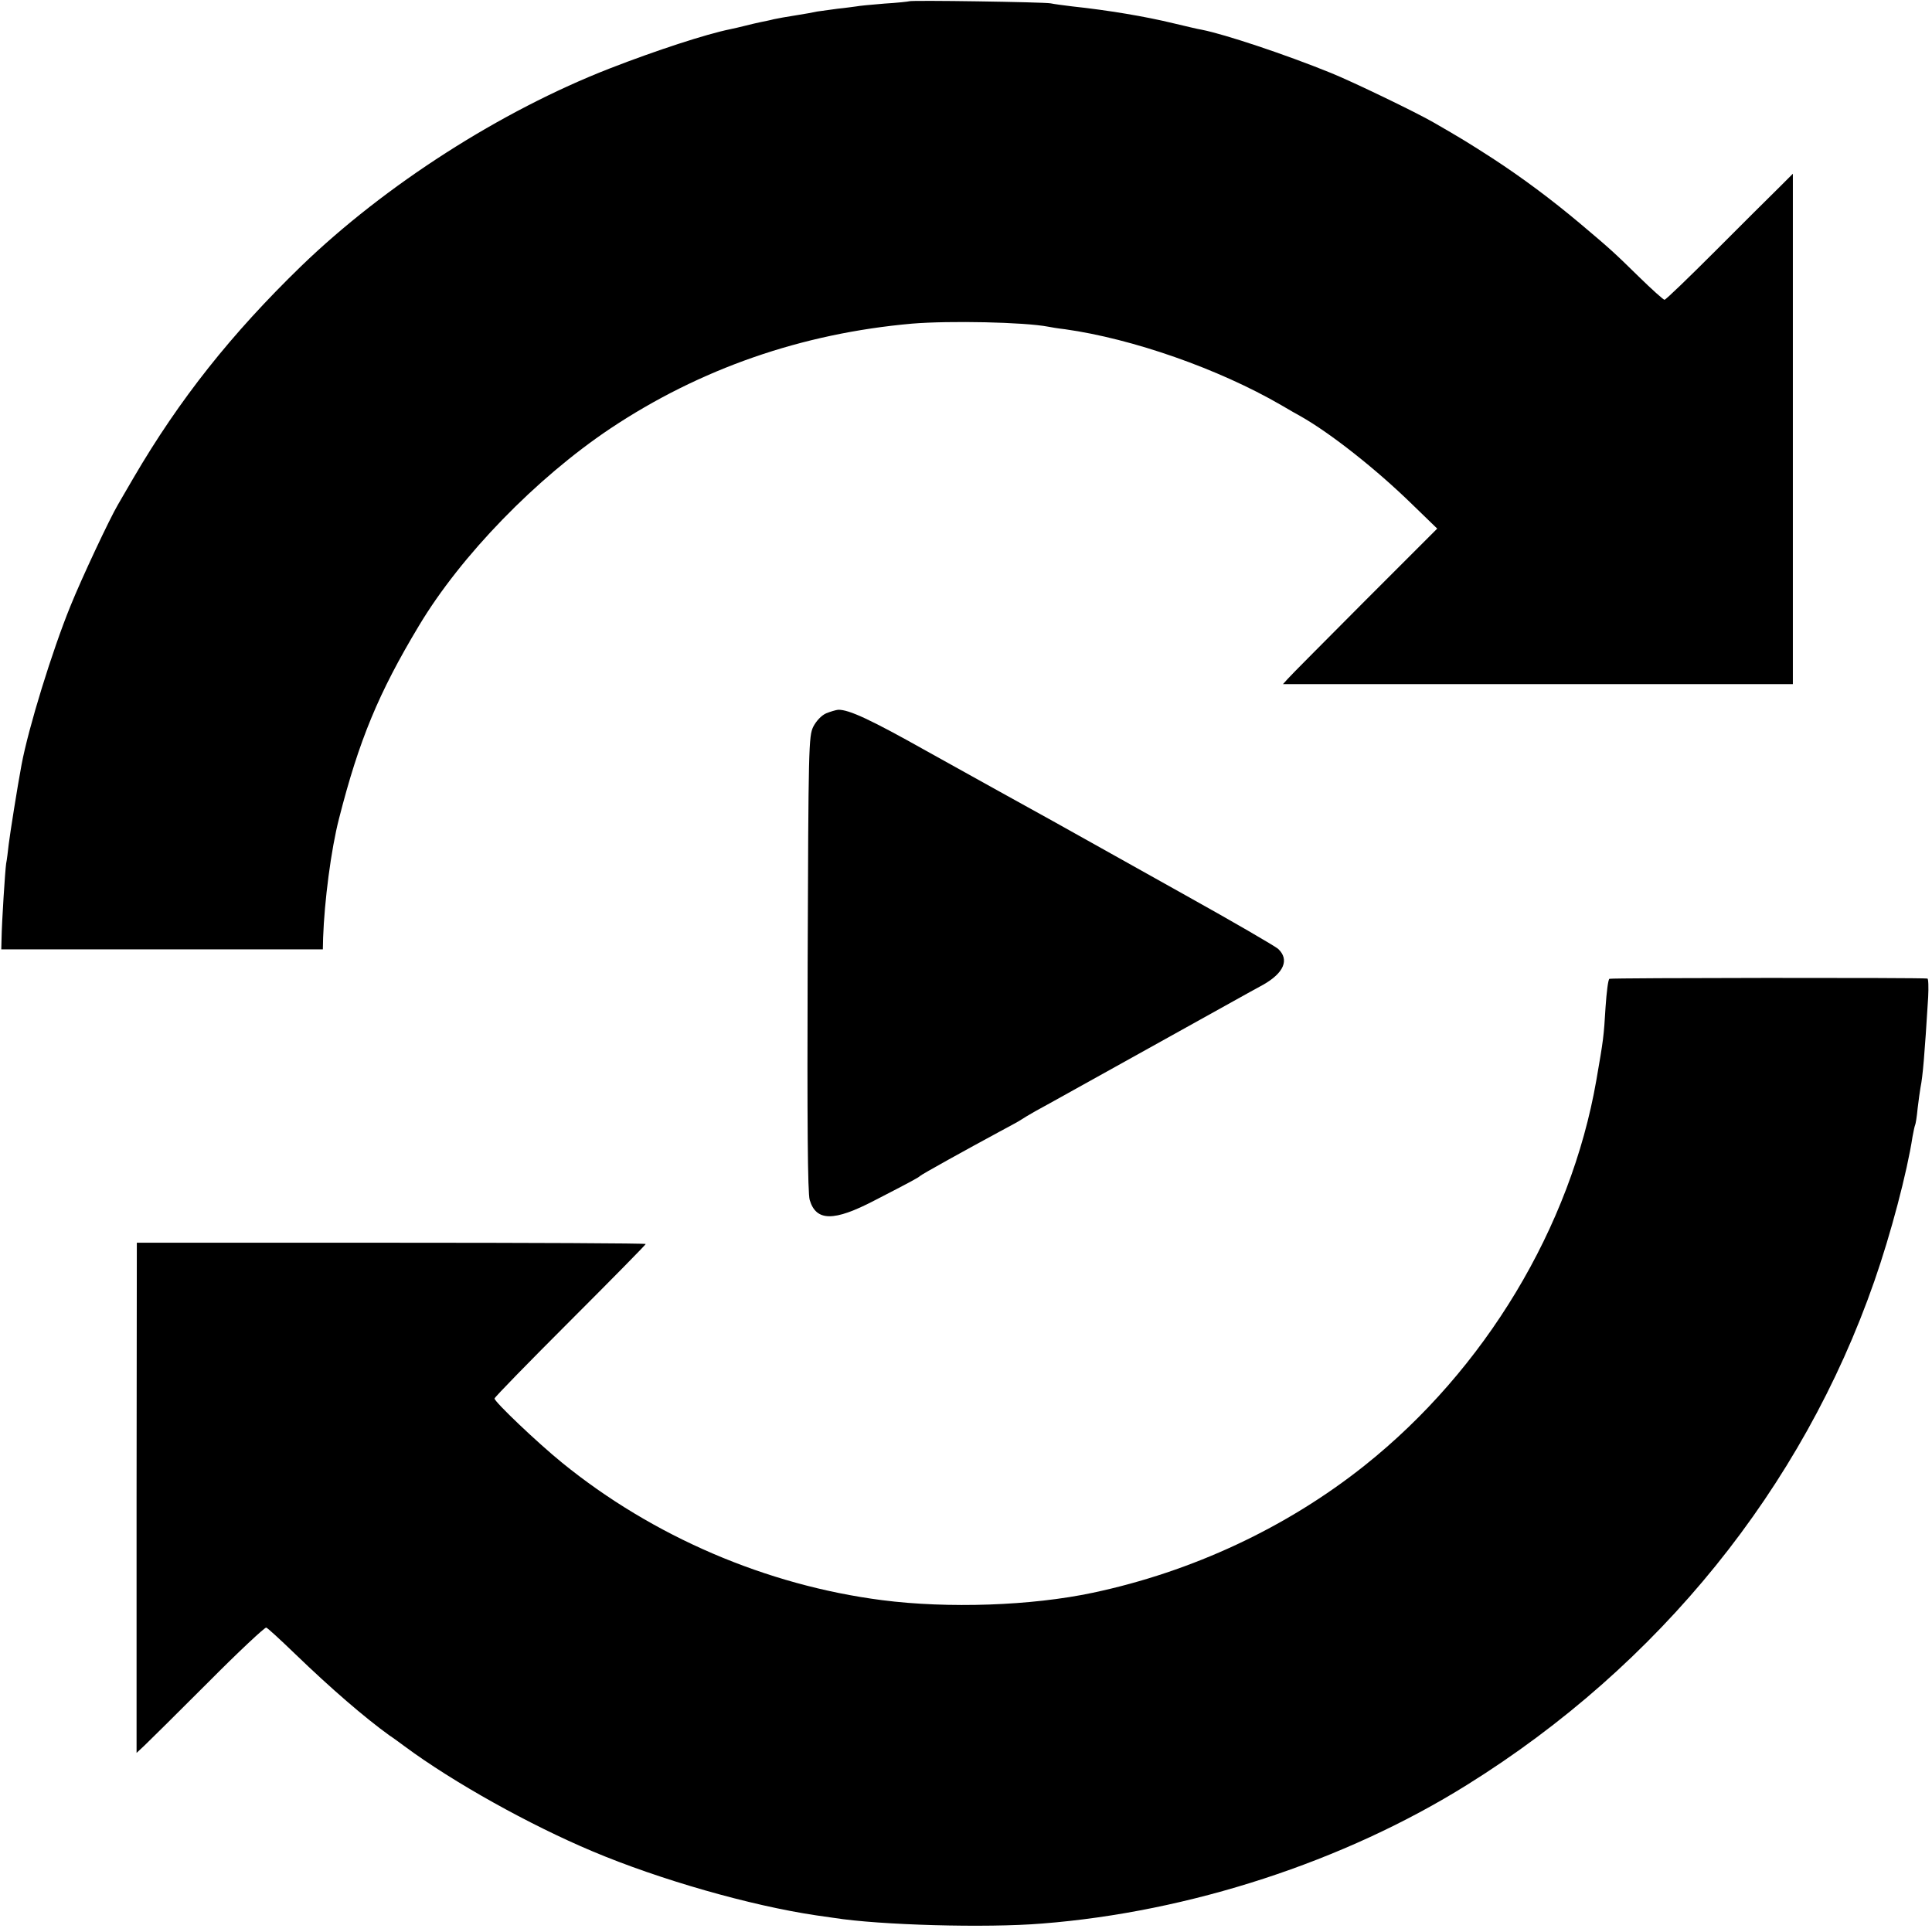
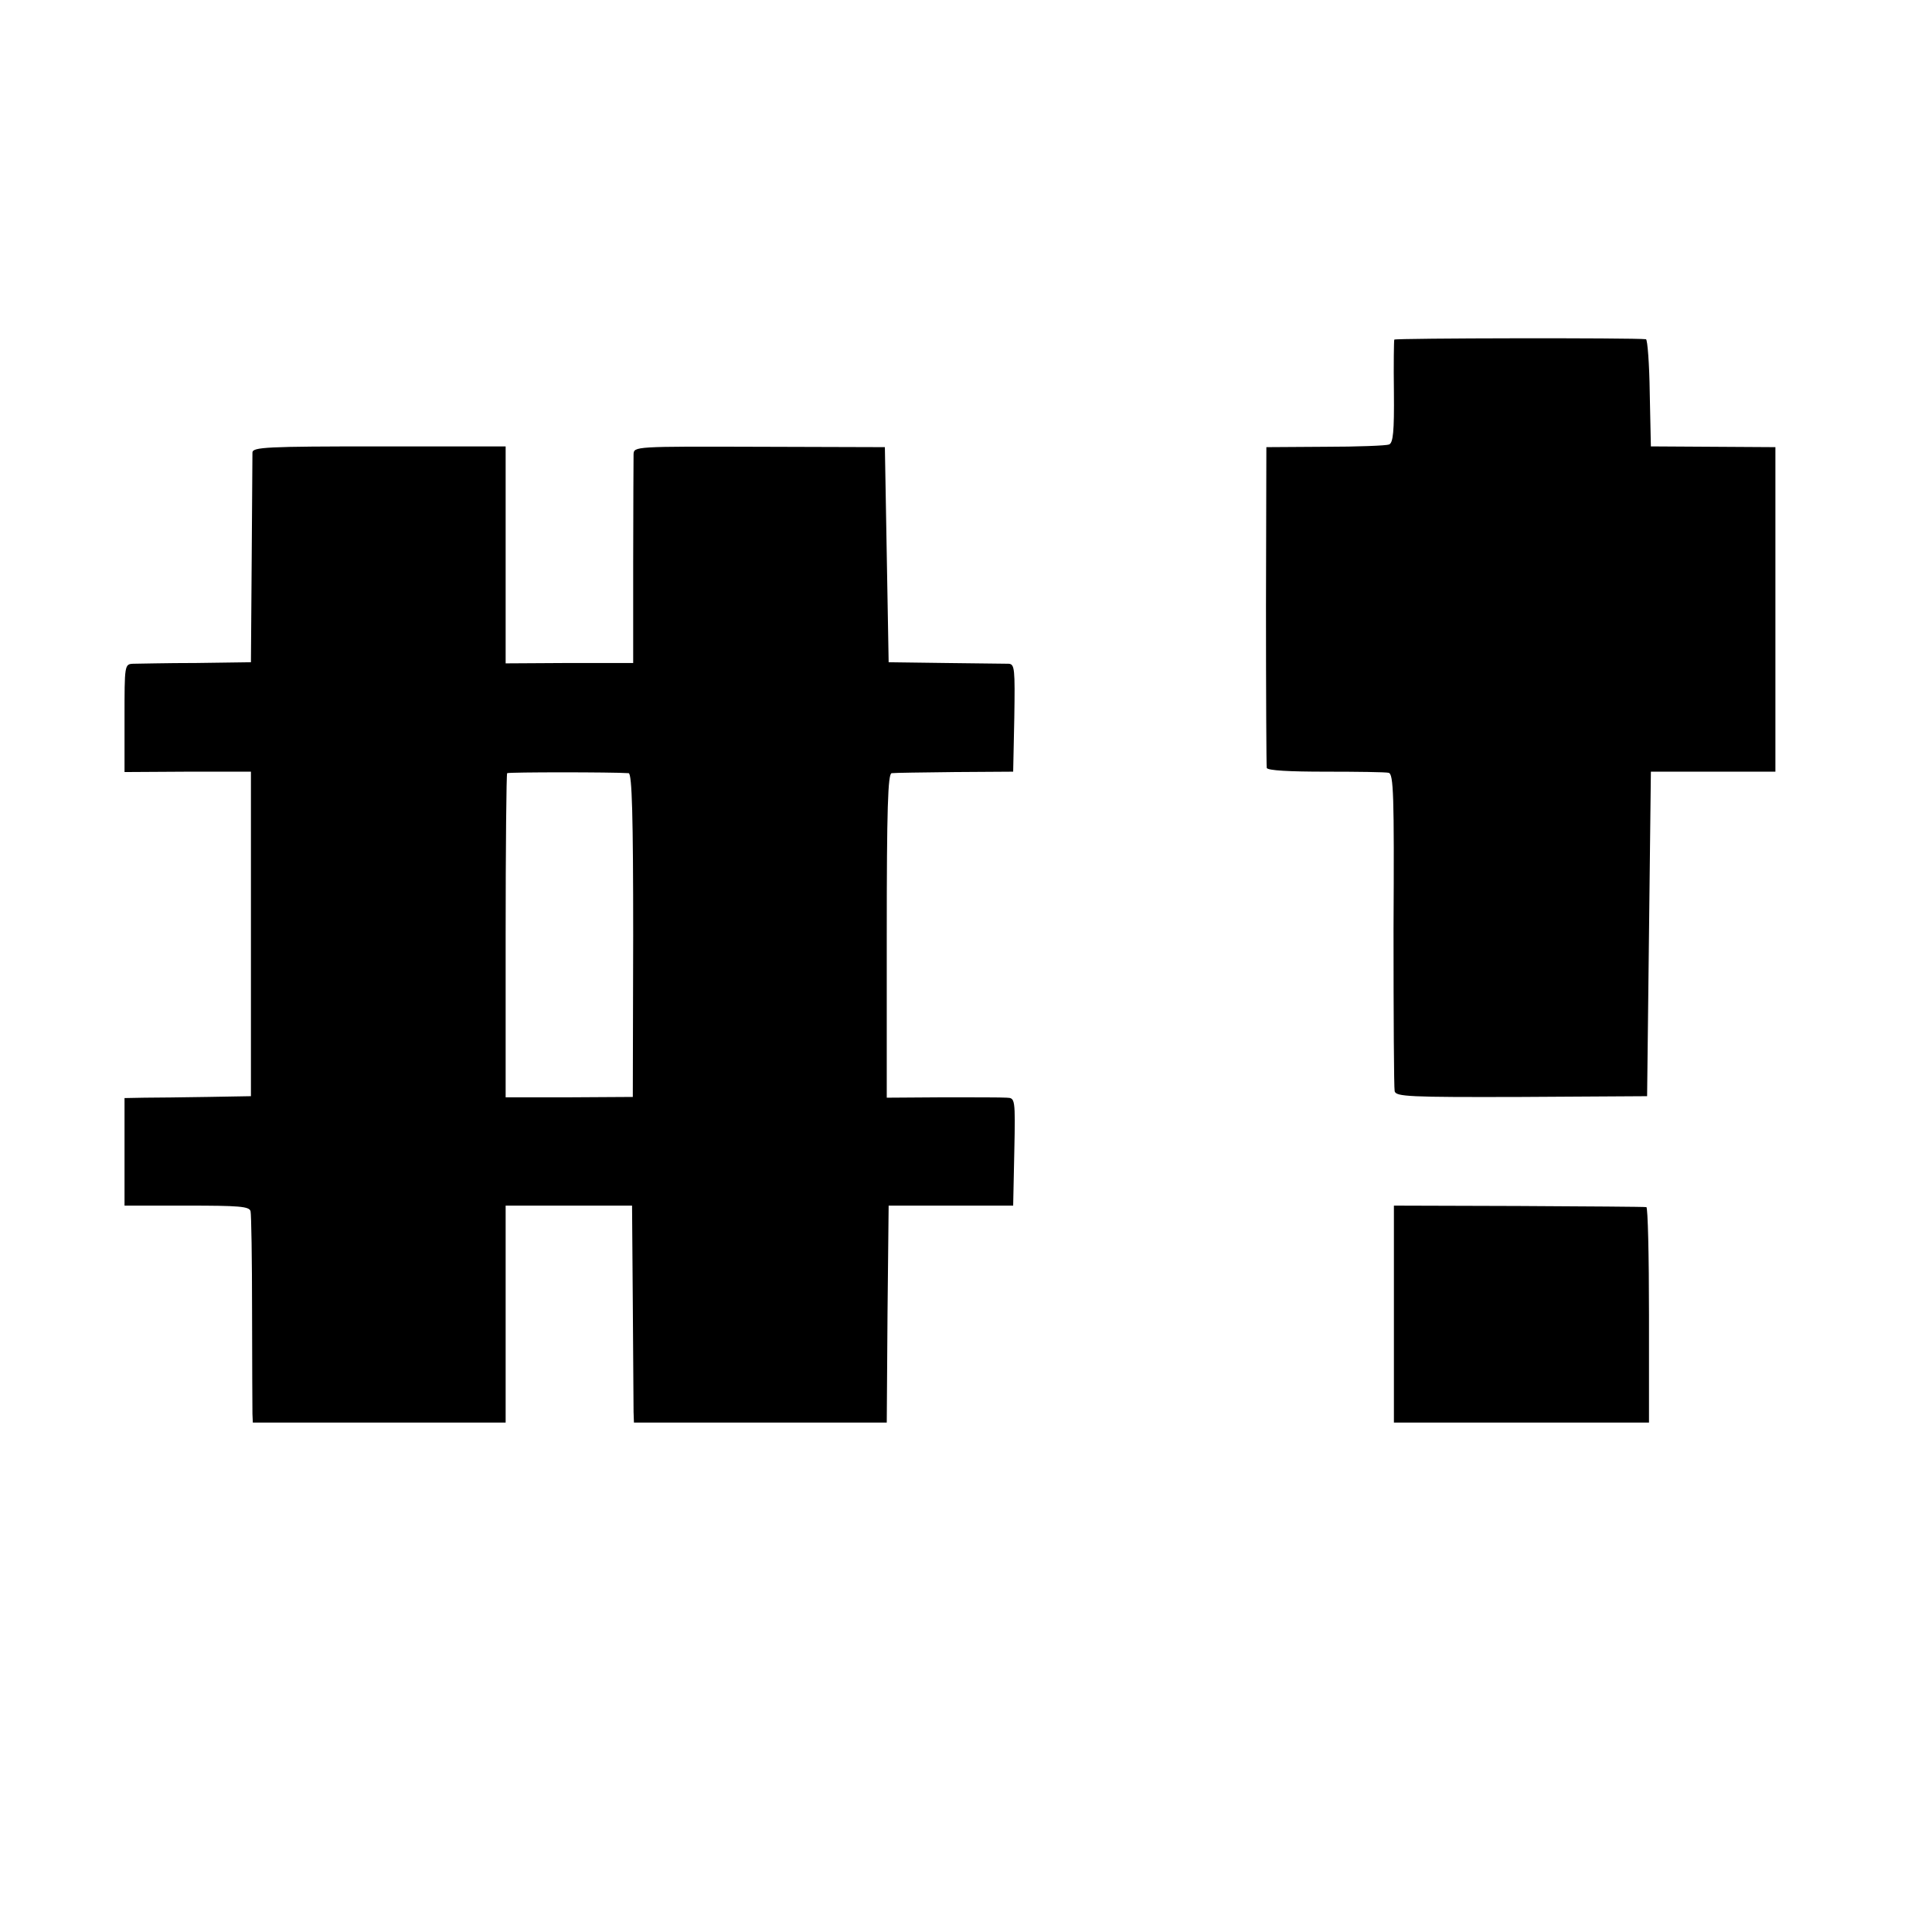
- <svg xmlns="http://www.w3.org/2000/svg" version="1.0" width="754pt" height="754pt" viewBox="0 0 754 754" preserveAspectRatio="xMidYMid meet">
-   <g transform="translate(0,754) scale(0.1,-0.1)" fill="#000000" stroke="none">
-     <path d="M3548 7535 c-2 -1 -45 -6 -96 -9 -51 -4 -101 -9 -110 -11 -9 -1 -42 -6 -73 -9 -31 -4 -67 -9 -80 -11 -13 -3 -51 -10 -84 -15 -33 -5 -71 -12 -85 -15 -14 -4 -36 -8 -50 -11 -14 -3 -41 -9 -60 -14 -19 -5 -46 -11 -60 -14 -94 -19 -290 -83 -470 -153 -426 -166 -877 -455 -1205 -772 -271 -263 -474 -518 -654 -826 -29 -49 -56 -97 -61 -105 -32 -54 -141 -286 -185 -395 -71 -174 -164 -475 -191 -620 -16 -85 -45 -269 -50 -310 -3 -27 -7 -61 -10 -75 -4 -27 -17 -228 -18 -295 l-1 -40 628 0 627 0 1 45 c5 143 31 345 62 465 78 306 154 490 312 753 164 274 458 576 746 769 351 234 748 372 1179 410 146 12 437 6 531 -12 9 -2 39 -7 66 -10 263 -37 598 -154 843 -296 30 -18 64 -37 75 -43 117 -66 297 -208 437 -345 l97 -94 -282 -282 c-155 -156 -291 -292 -301 -304 l-19 -21 995 0 995 0 0 996 0 996 -54 -54 c-30 -29 -141 -140 -246 -245 -106 -106 -196 -193 -201 -193 -4 0 -49 40 -100 90 -98 96 -110 107 -231 209 -111 93 -222 176 -340 253 -90 58 -122 78 -230 140 -67 39 -316 159 -400 193 -177 72 -414 151 -505 169 -14 2 -63 14 -110 25 -111 27 -255 51 -395 66 -33 4 -71 9 -85 12 -26 5 -547 13 -552 8z" />
-     <path d="M3224 4756 c-18 -8 -38 -29 -50 -52 -18 -37 -19 -75 -22 -924 -2 -622 0 -896 8 -923 25 -84 94 -85 253 -2 140 72 171 89 177 95 5 6 184 105 310 173 41 22 80 43 85 47 6 4 30 19 55 33 25 13 225 125 445 247 220 122 420 234 445 247 81 46 103 98 58 140 -13 11 -176 106 -363 210 -187 105 -419 234 -515 288 -96 53 -193 107 -215 119 -22 12 -148 82 -279 155 -219 123 -303 162 -345 161 -9 -1 -30 -7 -47 -14z" />
-     <path d="M6281 3720 c-5 -3 -11 -52 -15 -110 -7 -116 -8 -125 -36 -286 -100 -574 -435 -1130 -905 -1504 -304 -242 -673 -414 -1060 -496 -240 -51 -565 -62 -822 -29 -451 58 -895 248 -1250 537 -96 78 -263 237 -263 250 0 5 133 141 295 303 162 162 295 297 295 300 0 3 -447 5 -993 5 l-993 0 -1 -995 0 -996 30 28 c16 15 128 126 248 246 120 121 223 217 228 215 5 -1 56 -48 113 -103 141 -136 271 -248 368 -318 14 -9 41 -29 60 -43 189 -140 487 -306 732 -409 263 -111 617 -212 873 -250 22 -3 54 -8 70 -10 176 -28 593 -40 812 -22 575 45 1179 242 1658 541 750 467 1309 1159 1590 1966 64 183 128 426 149 564 4 21 8 41 10 45 2 3 7 33 10 66 4 33 9 69 11 80 9 44 16 125 30 353 2 39 1 73 -3 73 -23 4 -1235 3 -1241 -1z" />
-   </g>
+ <svg xmlns="http://www.w3.org/2000/svg" version="1" width="682.667" height="682.667" viewBox="0 0 512 512">
+   <path d="M369.5 90c-.1.3-.2 6.5-.1 13.9.1 10.5-.2 13.5-1.3 13.9-.7.3-8.4.6-16.9.6l-15.6.1-.1 42c0 23.1.1 42.5.2 43 .2.7 6.1 1 15.6 1 8.3 0 15.9.1 16.7.3 1.3.3 1.5 5.6 1.3 41.5 0 22.7.1 41.9.3 42.9.4 1.4 3.6 1.6 33.7 1.5l33.2-.2.5-43 .5-43h33v-86l-16.5-.1-16.5-.1-.3-14.1c-.1-7.8-.6-14.2-1-14.3-3.1-.4-66.5-.3-66.7.1zM66.9 119.9c0 .9-.1 13.7-.2 28.6l-.2 27-14.5.2c-8 0-15.5.2-16.7.2-2.3.1-2.3.3-2.3 14.4v14.3l16.8-.1h16.7v86l-11.5.2c-6.3.1-13.9.2-16.7.2l-5.3.1v28.5h16.5c13.9 0 16.6.2 16.9 1.5.2.8.4 12.7.4 26.5 0 13.7.1 26 .1 27.2l.1 2.3h67v-57.5h33.5l.2 26c.1 14.3.2 27.2.2 28.7l.1 2.8h67l.2-28.8.3-28.7h33l.3-14.3c.3-14.2.2-14.2-2-14.3-1.3-.1-8.9-.1-17-.1l-14.8.1v-43c0-33.6.3-42.9 1.3-43 .6-.1 8.2-.2 16.7-.3l15.5-.1.3-14.3c.2-13 .1-14.2-1.5-14.3-1 0-8.5-.1-16.8-.2l-15-.2-.5-28.5-.5-28.5-33.2-.1c-33.2-.1-33.3-.1-33.4 2 0 1.2-.1 14.1-.1 28.7v26.6h-16.9l-16.9.1v-57.5h-33.5c-29.9 0-33.5.2-33.6 1.6zm99.7 85c.9.1 1.2 11.7 1.2 43l-.1 42.8-16.8.1H134v-42.7c0-23.5.2-43 .4-43.2.4-.3 27.9-.3 32.2 0zM369.4 348.2V377H437v-28.5c0-15.7-.3-28.6-.7-28.6-.5-.1-15.7-.2-33.9-.3l-33-.1v28.7z" />
</svg>
